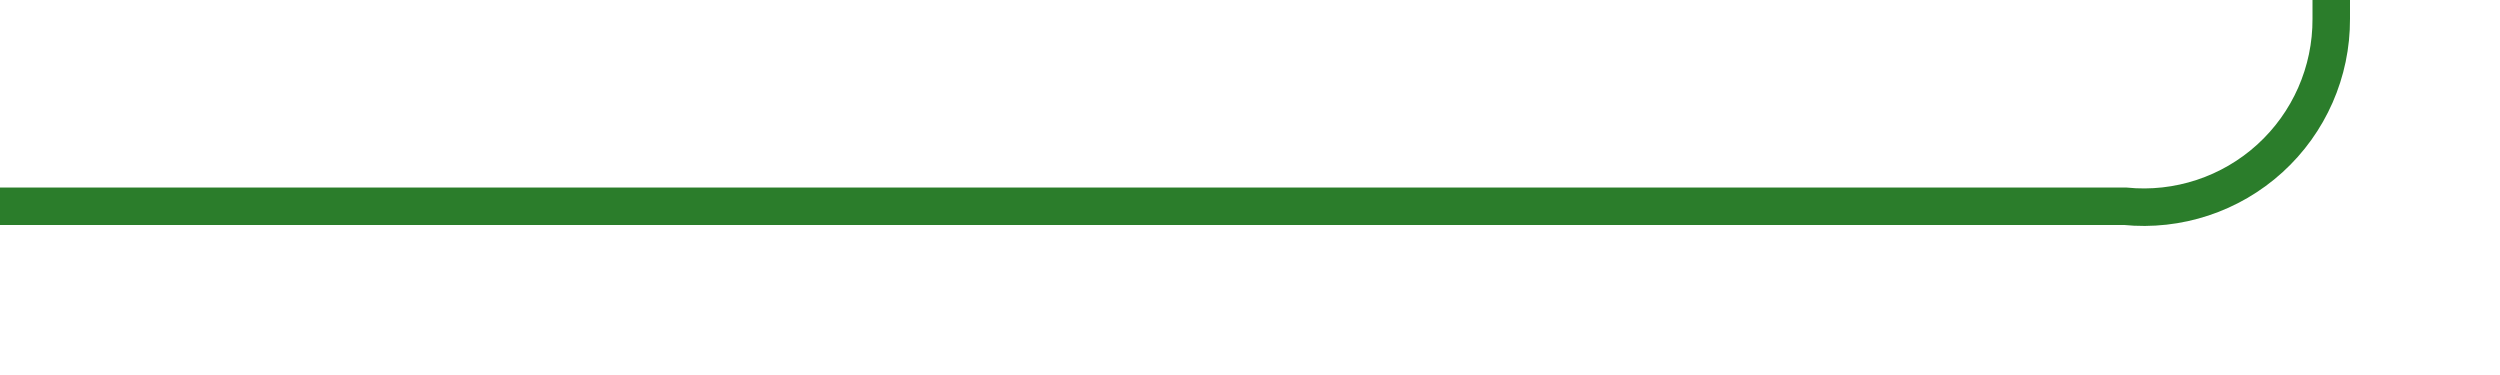
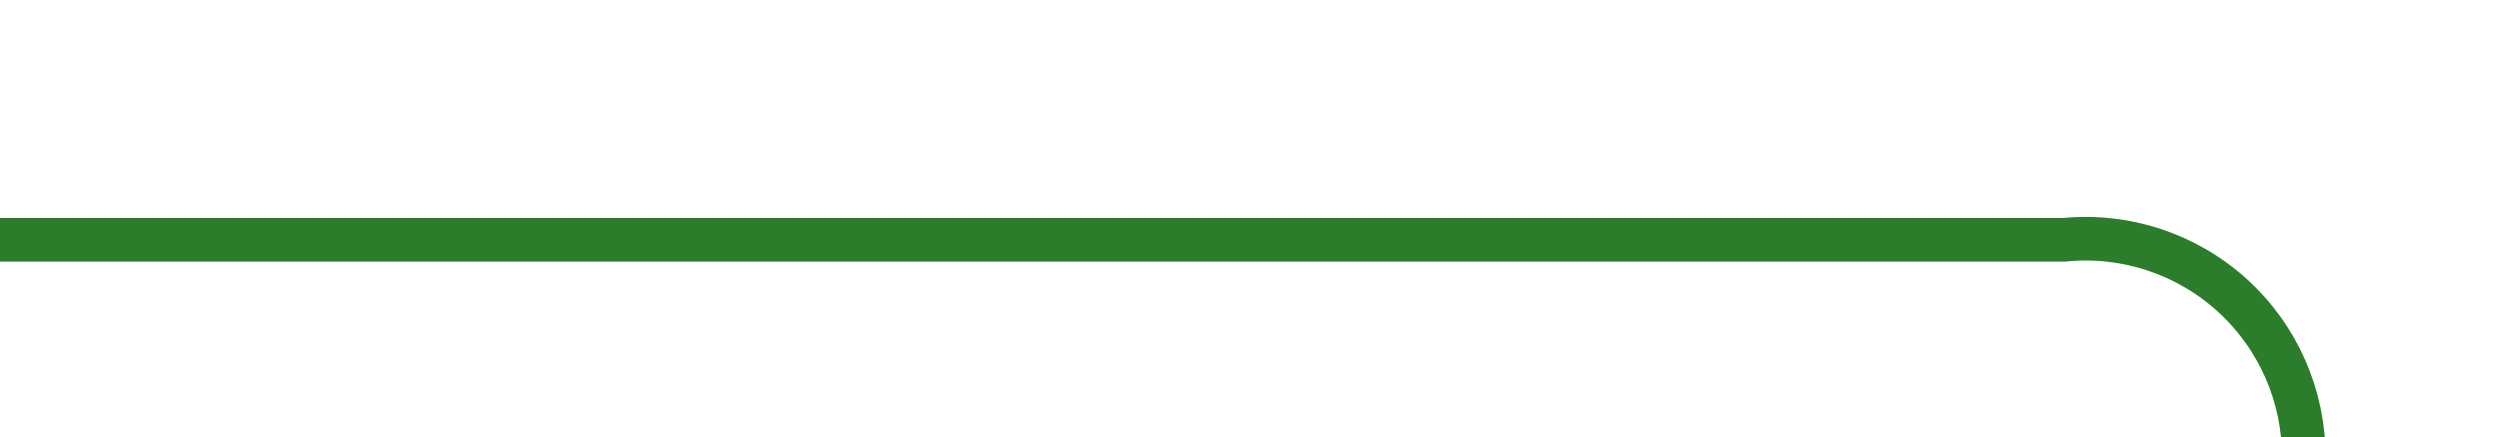
- <svg xmlns="http://www.w3.org/2000/svg" version="1.1" width="66.667px" height="10px" preserveAspectRatio="xMinYMid meet" viewBox="1153 558  66.667 8">
-   <path d="M 1153 562.5  L 1209.667 562.5  A 5 5 0 0 0 1215.167 557.5 L 1215.167 457  A 5 5 0 0 1 1220.167 452.5 L 1260 452.5  " stroke-width="1" stroke="#2b7d2b" fill="none" />
+ <svg xmlns="http://www.w3.org/2000/svg" version="1.1" width="57.333px" height="10px" preserveAspectRatio="xMinYMid meet" viewBox="1665 447  57.333 8">
+   <path d="M 1665 451.5  L 1712.333 451.5  A 5 5 0 0 1 1717.833 456.5 L 1717.833 557  A 5 5 0 0 0 1722.833 562.5 L 1762 562.5  " stroke-width="1" stroke="#2b7d2b" fill="none" />
</svg>
